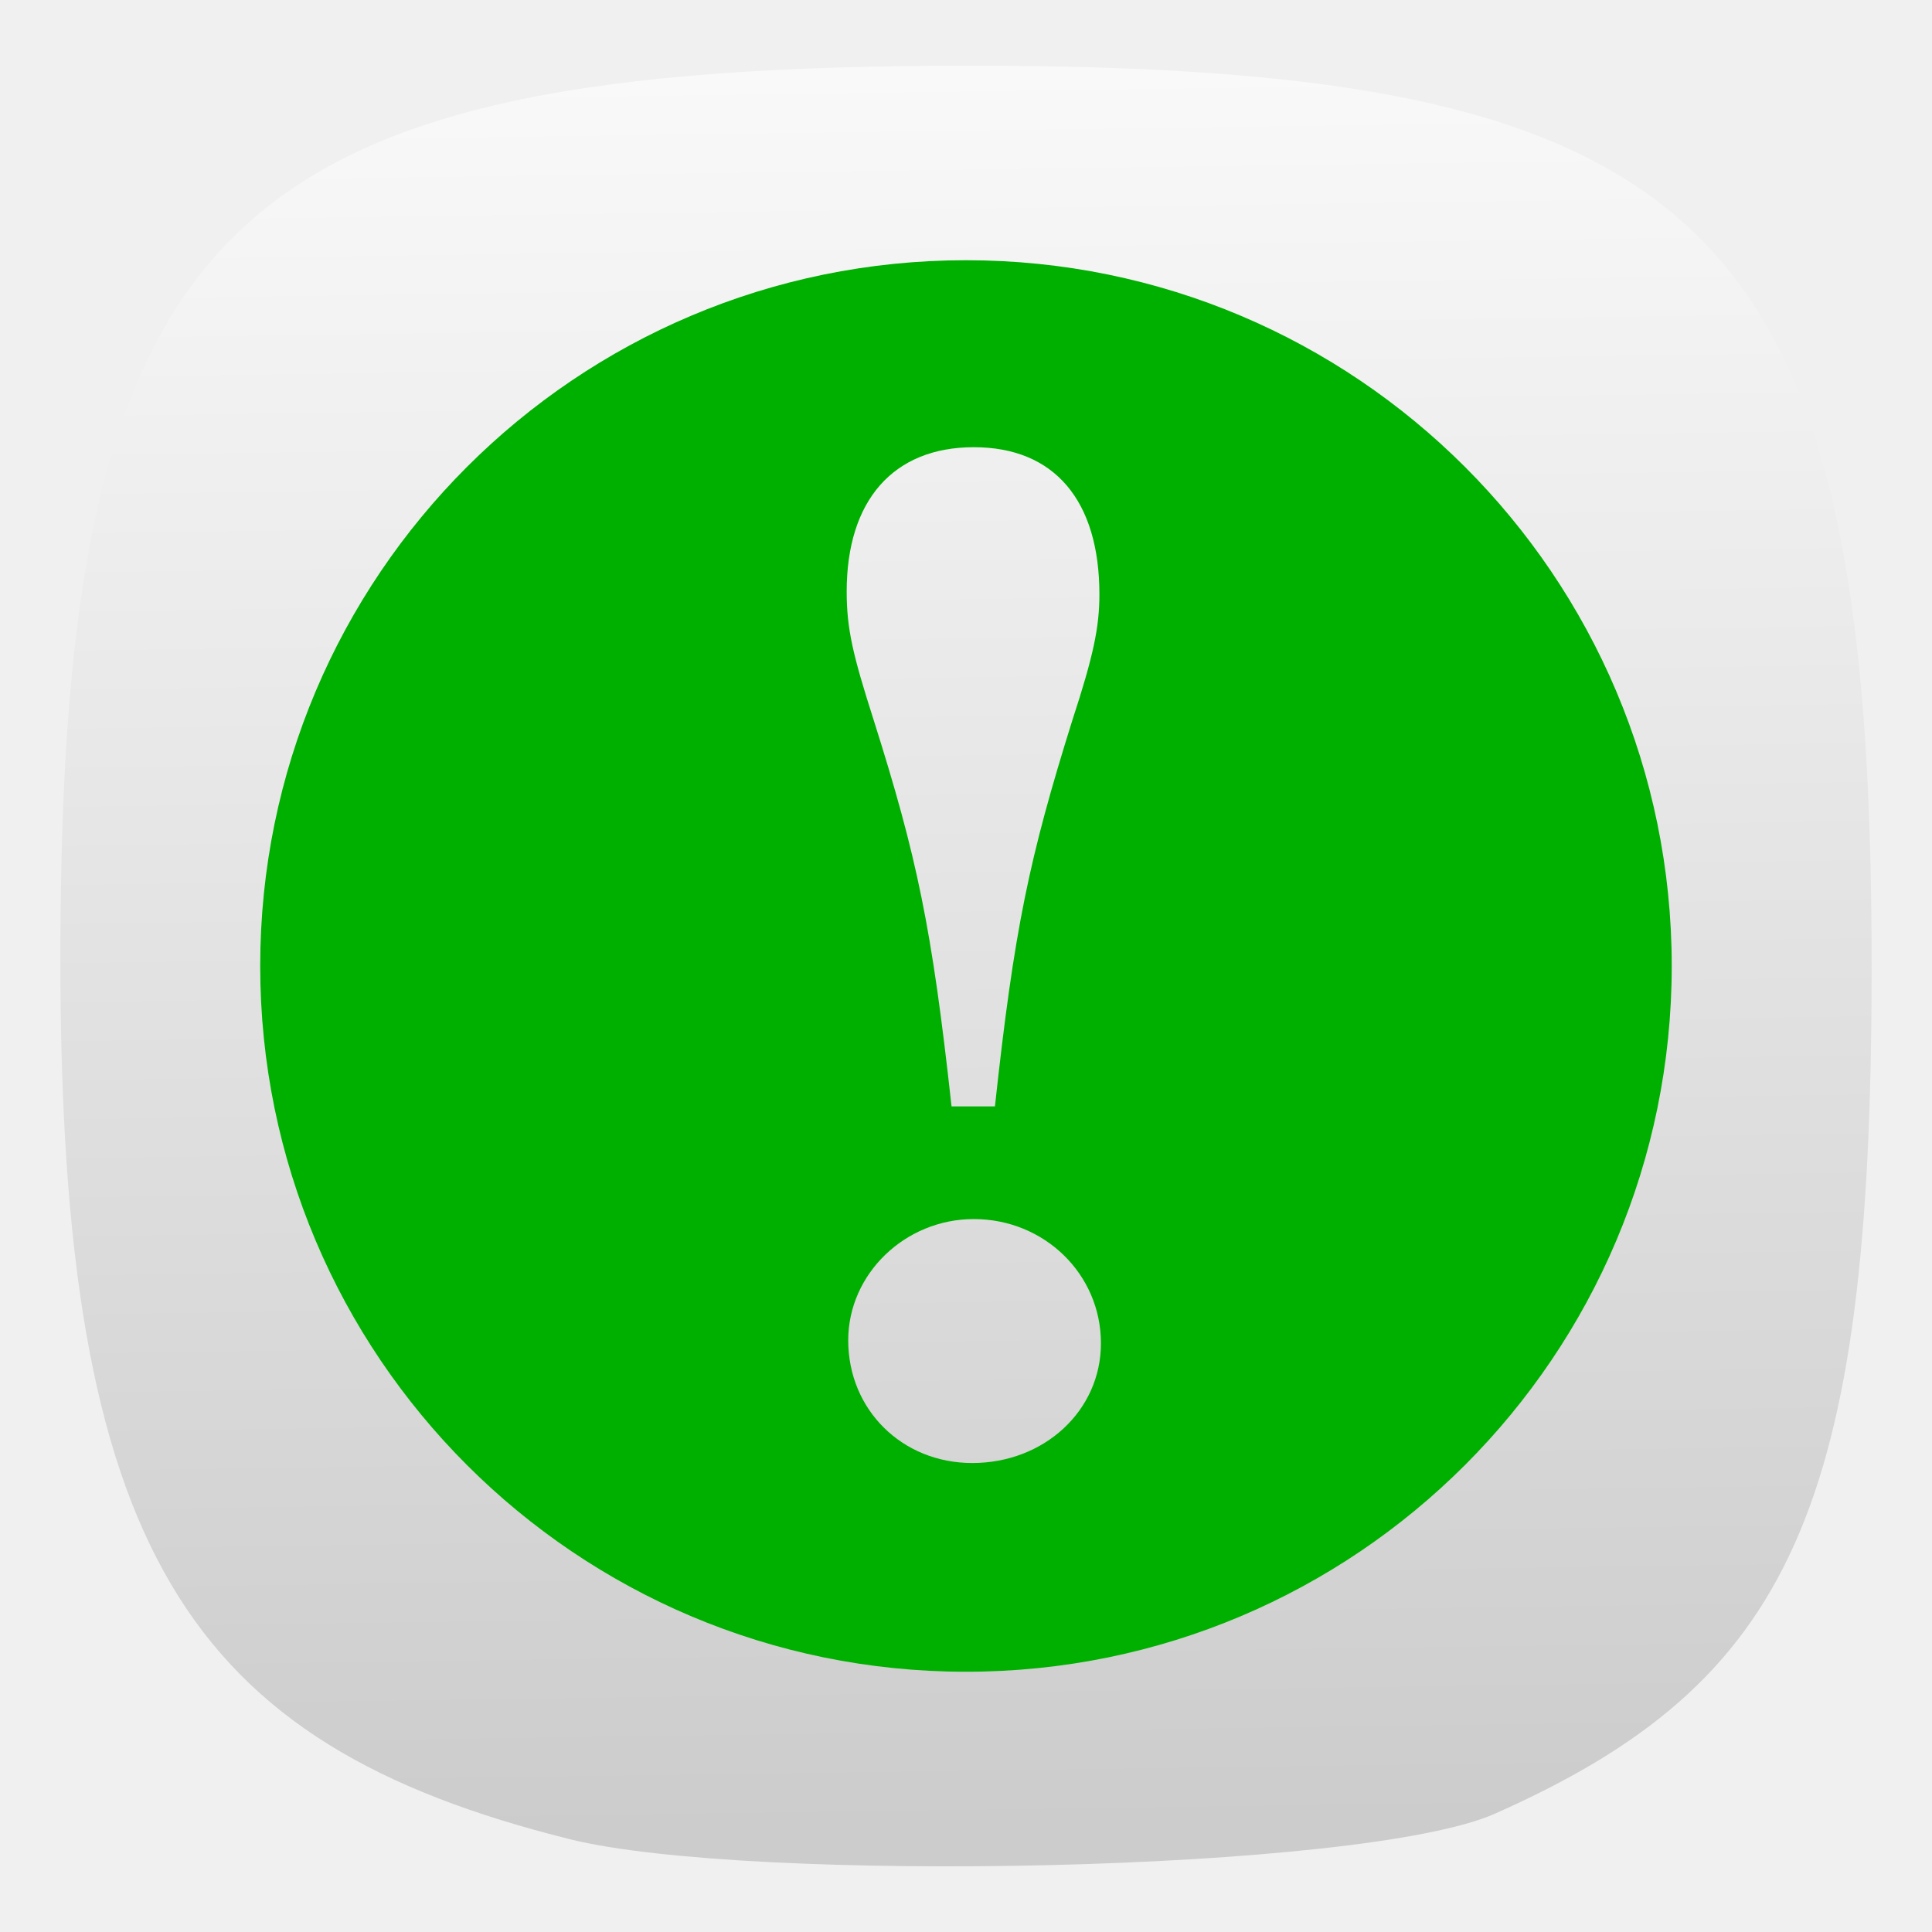
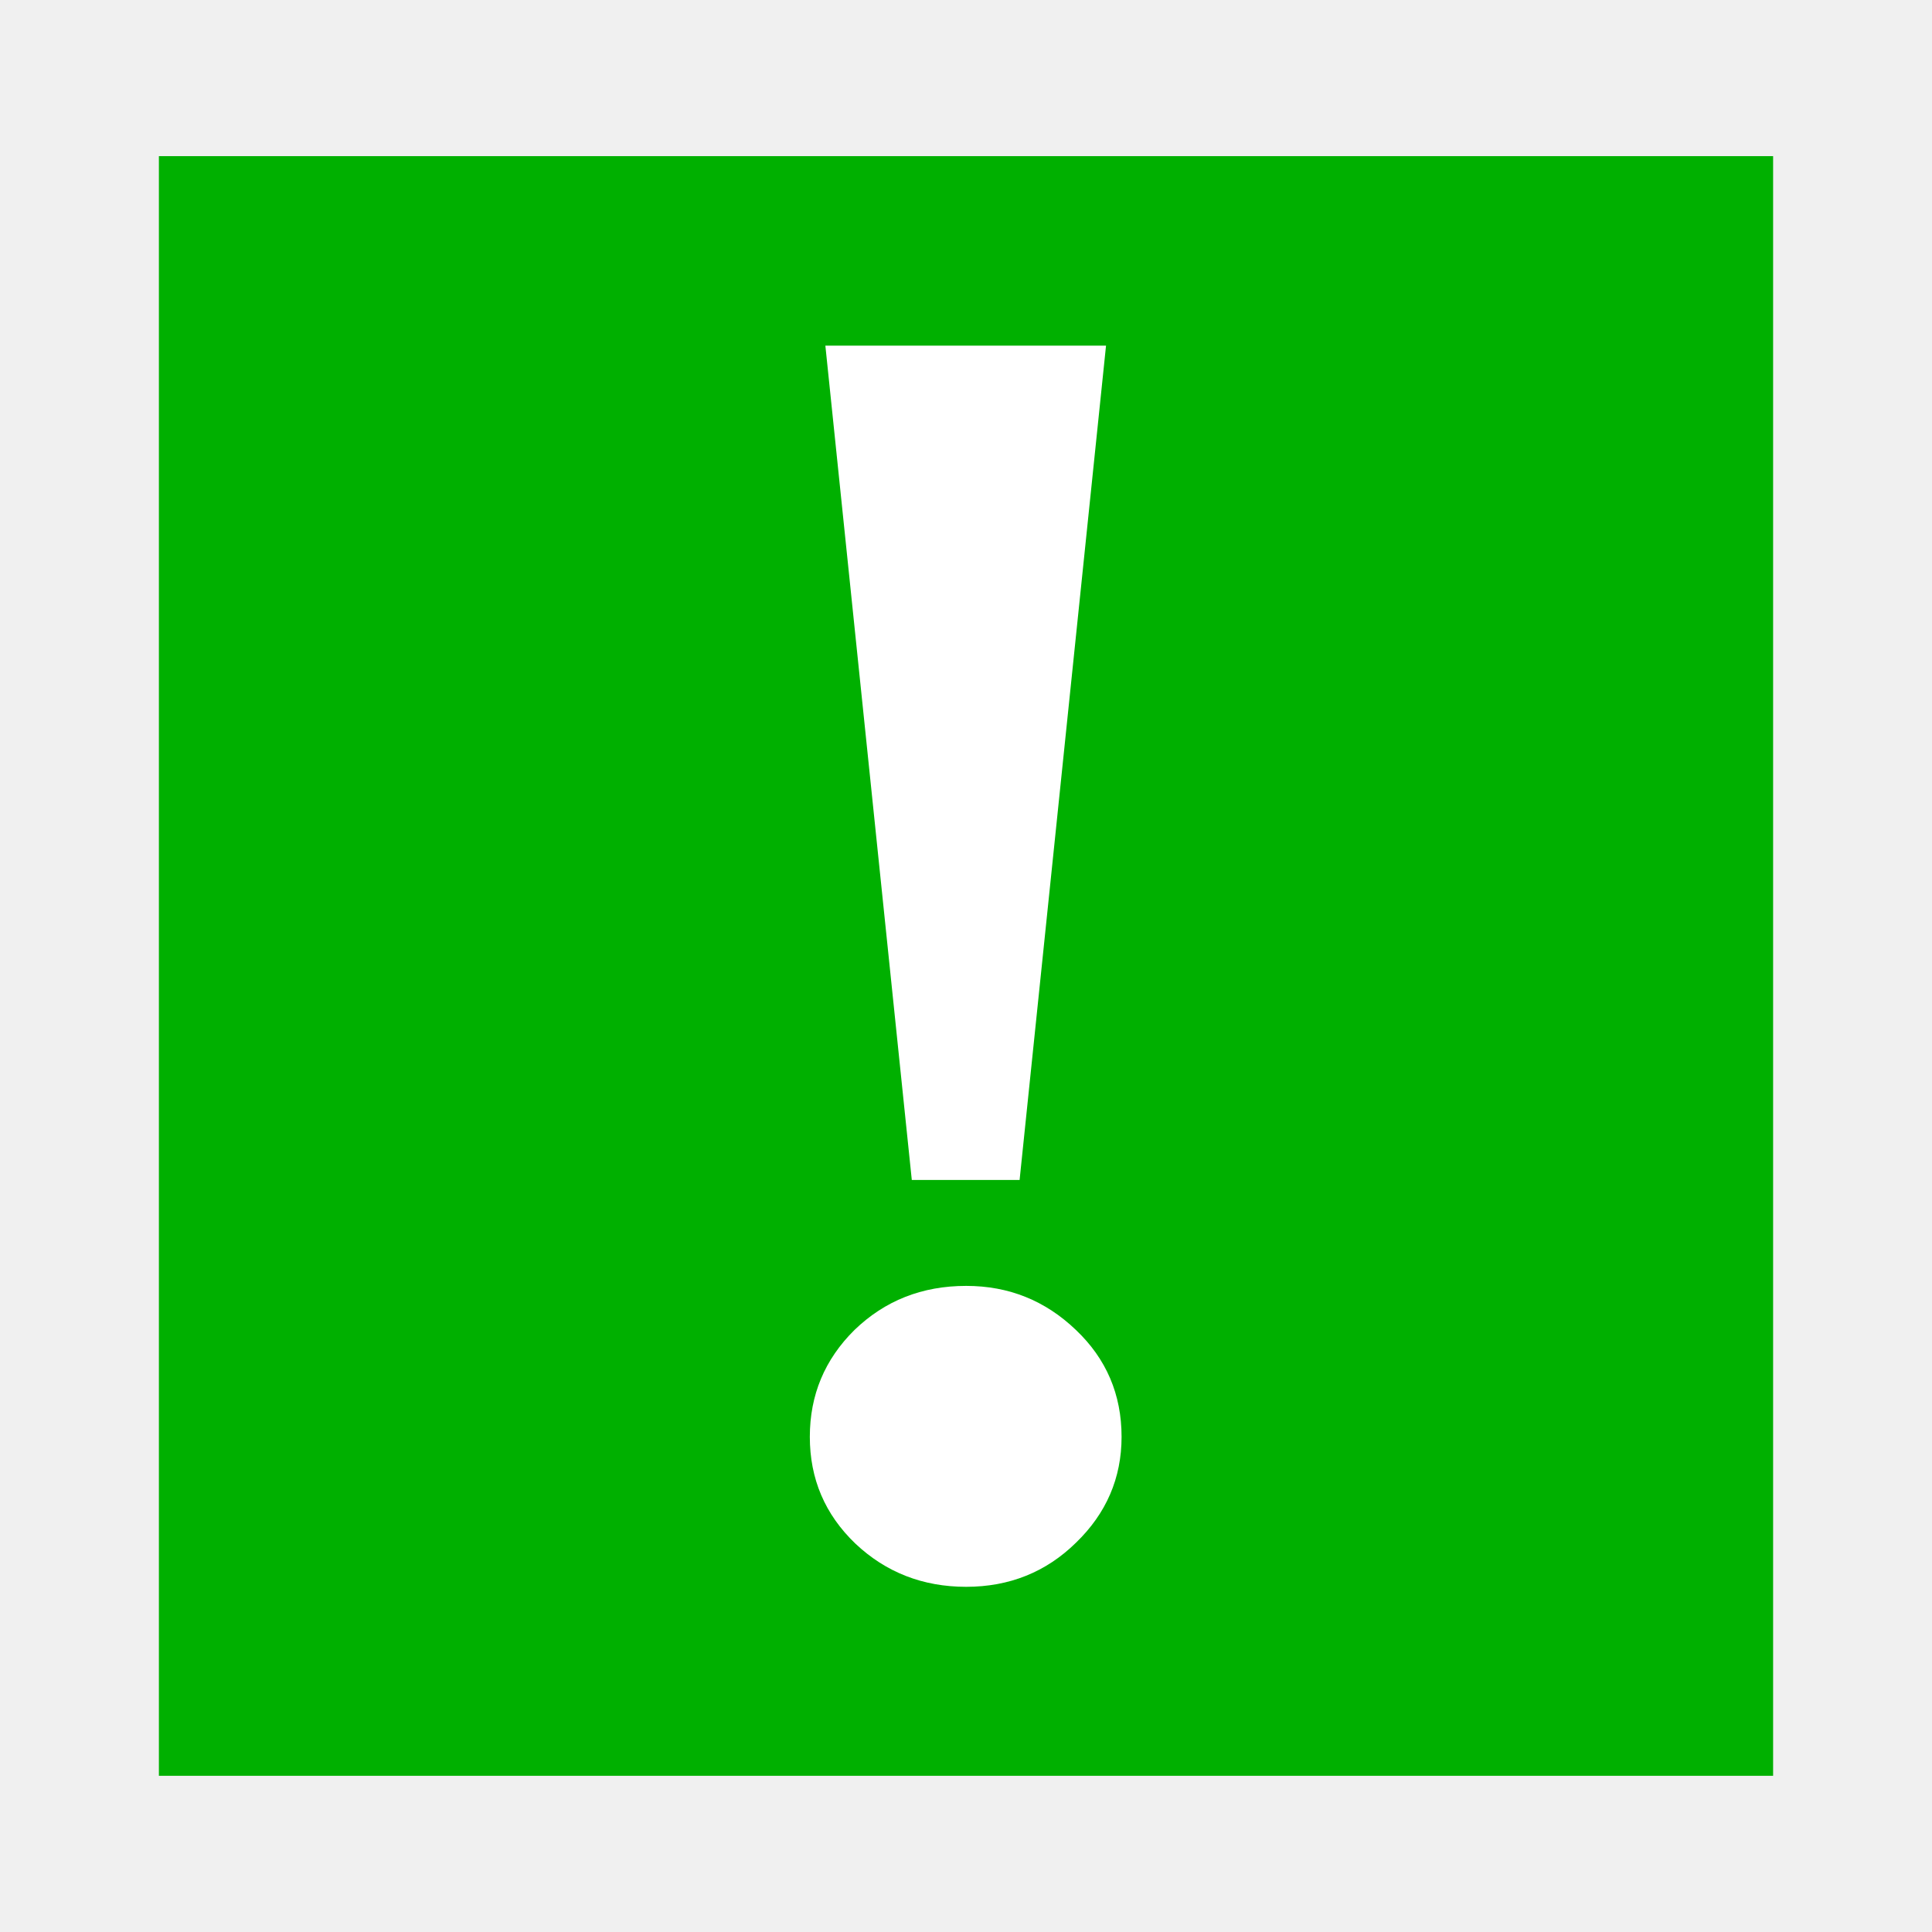
<svg xmlns="http://www.w3.org/2000/svg" xmlns:xlink="http://www.w3.org/1999/xlink" width="80" height="80" id="svg2393" version="1.1">
  <defs id="defs2395">
    <linearGradient xlink:href="#linearGradient3322" id="linearGradient2548" gradientUnits="userSpaceOnUse" gradientTransform="matrix(1.213862,0,0,1.213862,1.156416,1.156416)" x1="31.869" y1="0.165" x2="32.718" y2="61.445" />
    <linearGradient id="linearGradient3322">
      <stop style="stop-color:#fafafa;stop-opacity:1;" offset="0" id="stop3324" />
      <stop style="stop-color:#cccccc;stop-opacity:1;" offset="1" id="stop3326" />
    </linearGradient>
    <linearGradient y2="61.445" x2="32.718" y1="0.165" x1="31.869" gradientTransform="matrix(1.213862,0,0,1.213862,1.156416,-46.84358)" gradientUnits="userSpaceOnUse" id="linearGradient2565" xlink:href="#linearGradient3322" />
    <mask maskUnits="userSpaceOnUse" id="mask3465">
      <g id="g3467" transform="matrix(0.3865652,0,0,0.3865652,9.854861,30.3148)">
        <rect transform="translate(0,-48)" y="5.878" x="4.108" height="66.62" width="75.015" id="rect3469" style="fill:#ffffff;fill-opacity:1;fill-rule:nonzero;stroke:#ffffff;stroke-width:10;stroke-linecap:round;stroke-linejoin:miter;stroke-miterlimit:4;stroke-opacity:1;stroke-dasharray:none;stroke-dashoffset:0" />
        <text mask="none" transform="scale(1.01783,0.9824821)" id="text3471" y="12.009" x="29.525" style="font-size:60.808px;font-style:normal;font-variant:normal;font-weight:bold;font-stretch:normal;text-align:start;line-height:125%;writing-mode:lr-tb;text-anchor:start;fill:#000000;fill-opacity:1;stroke:none;font-family:Nimbus Roman No9 L;-inkscape-font-specification:Nimbus Roman No9 L Bold" xml:space="preserve">
          <tspan y="12.009" x="29.525" id="tspan3473">!</tspan>
        </text>
      </g>
    </mask>
  </defs>
  <g id="layer1" transform="translate(0,48)">
-     <path style="fill:url(#linearGradient2565);fill-opacity:1" d="M 23.592,28.156 C 7.704,24.199 2.5,16.144 2.5,-8.304 c 0,-30.757 6.918,-36.976 37.675,-36.976 30.757,0 37.326,6.569 37.326,37.326 0,22.46 -3.342,29.618 -15.602,35.056 -5.477,2.429 -30.915,2.895 -38.305,1.055 z" id="path2500" />
-     <path style="fill:#00b000;fill-opacity:1;fill-rule:evenodd;stroke:none" id="path2403" d="m 36.614,27.222 c 0,6.239 -5.058,11.297 -11.297,11.297 -6.239,0 -11.297,-5.058 -11.297,-11.297 0,-6.239 5.058,-11.297 11.297,-11.297 6.239,0 11.297,5.058 11.297,11.297 z" transform="matrix(2.586886,0,0,2.586886,-25.4934,-78.42092)" mask="url(#mask3465)" />
+     <g transform="matrix(2.52862,0,0,2.52862,-0.4579136,-48.45791)" id="g2994">
+       <rect y="2.738" x="2.783" height="26.523" width="26.434" id="rect6343" style="fill:#00b000;fill-opacity:1;stroke-linecap:butt;stroke-linejoin:miter" />
+       <text transform="scale(1.01783,0.9824821)" id="text3175" y="26.197" x="10.583" style="font-size:30.943px;font-style:normal;font-variant:normal;font-weight:bold;font-stretch:normal;text-align:start;line-height:125%;writing-mode:lr-tb;text-anchor:start;fill:#ffffff;fill-opacity:1;stroke:none;font-family:Liberation Serif;-inkscape-font-specification:Liberation Serif Bold" xml:space="preserve">
+         <tspan y="26.197" x="10.583" id="tspan3177">!</tspan>
+       </text>
+     </g>
  </g>
</svg>
